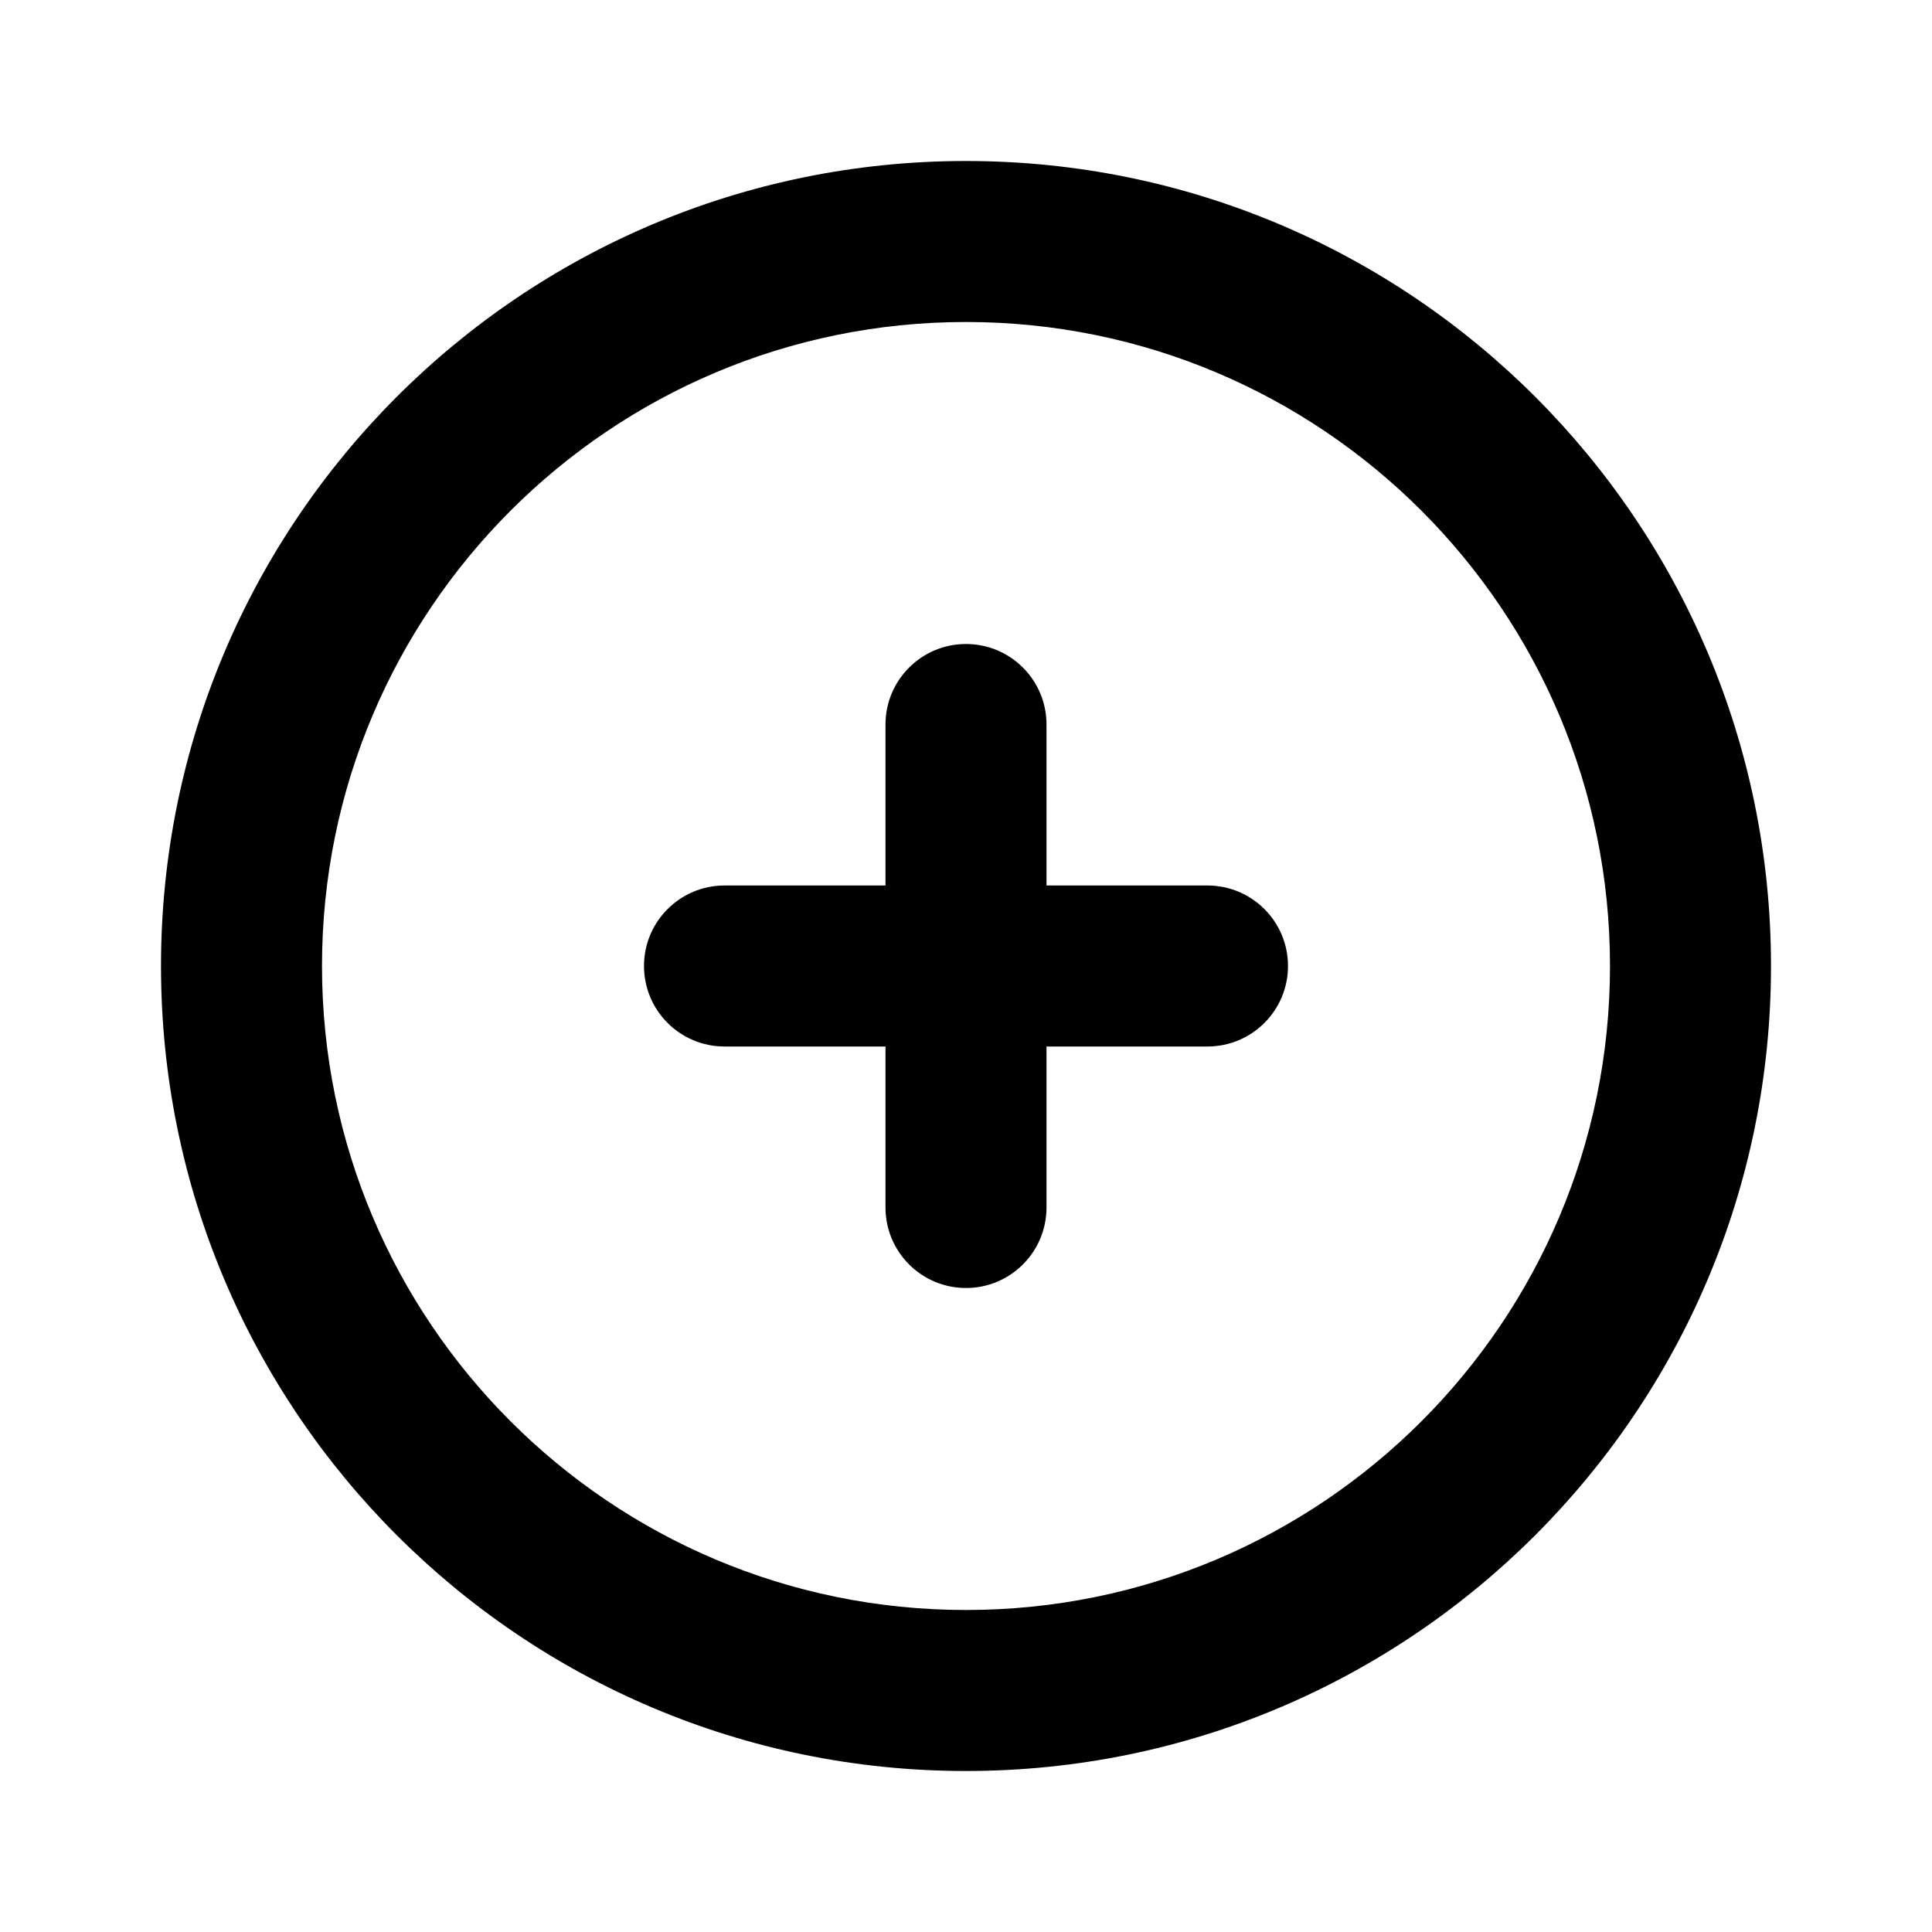
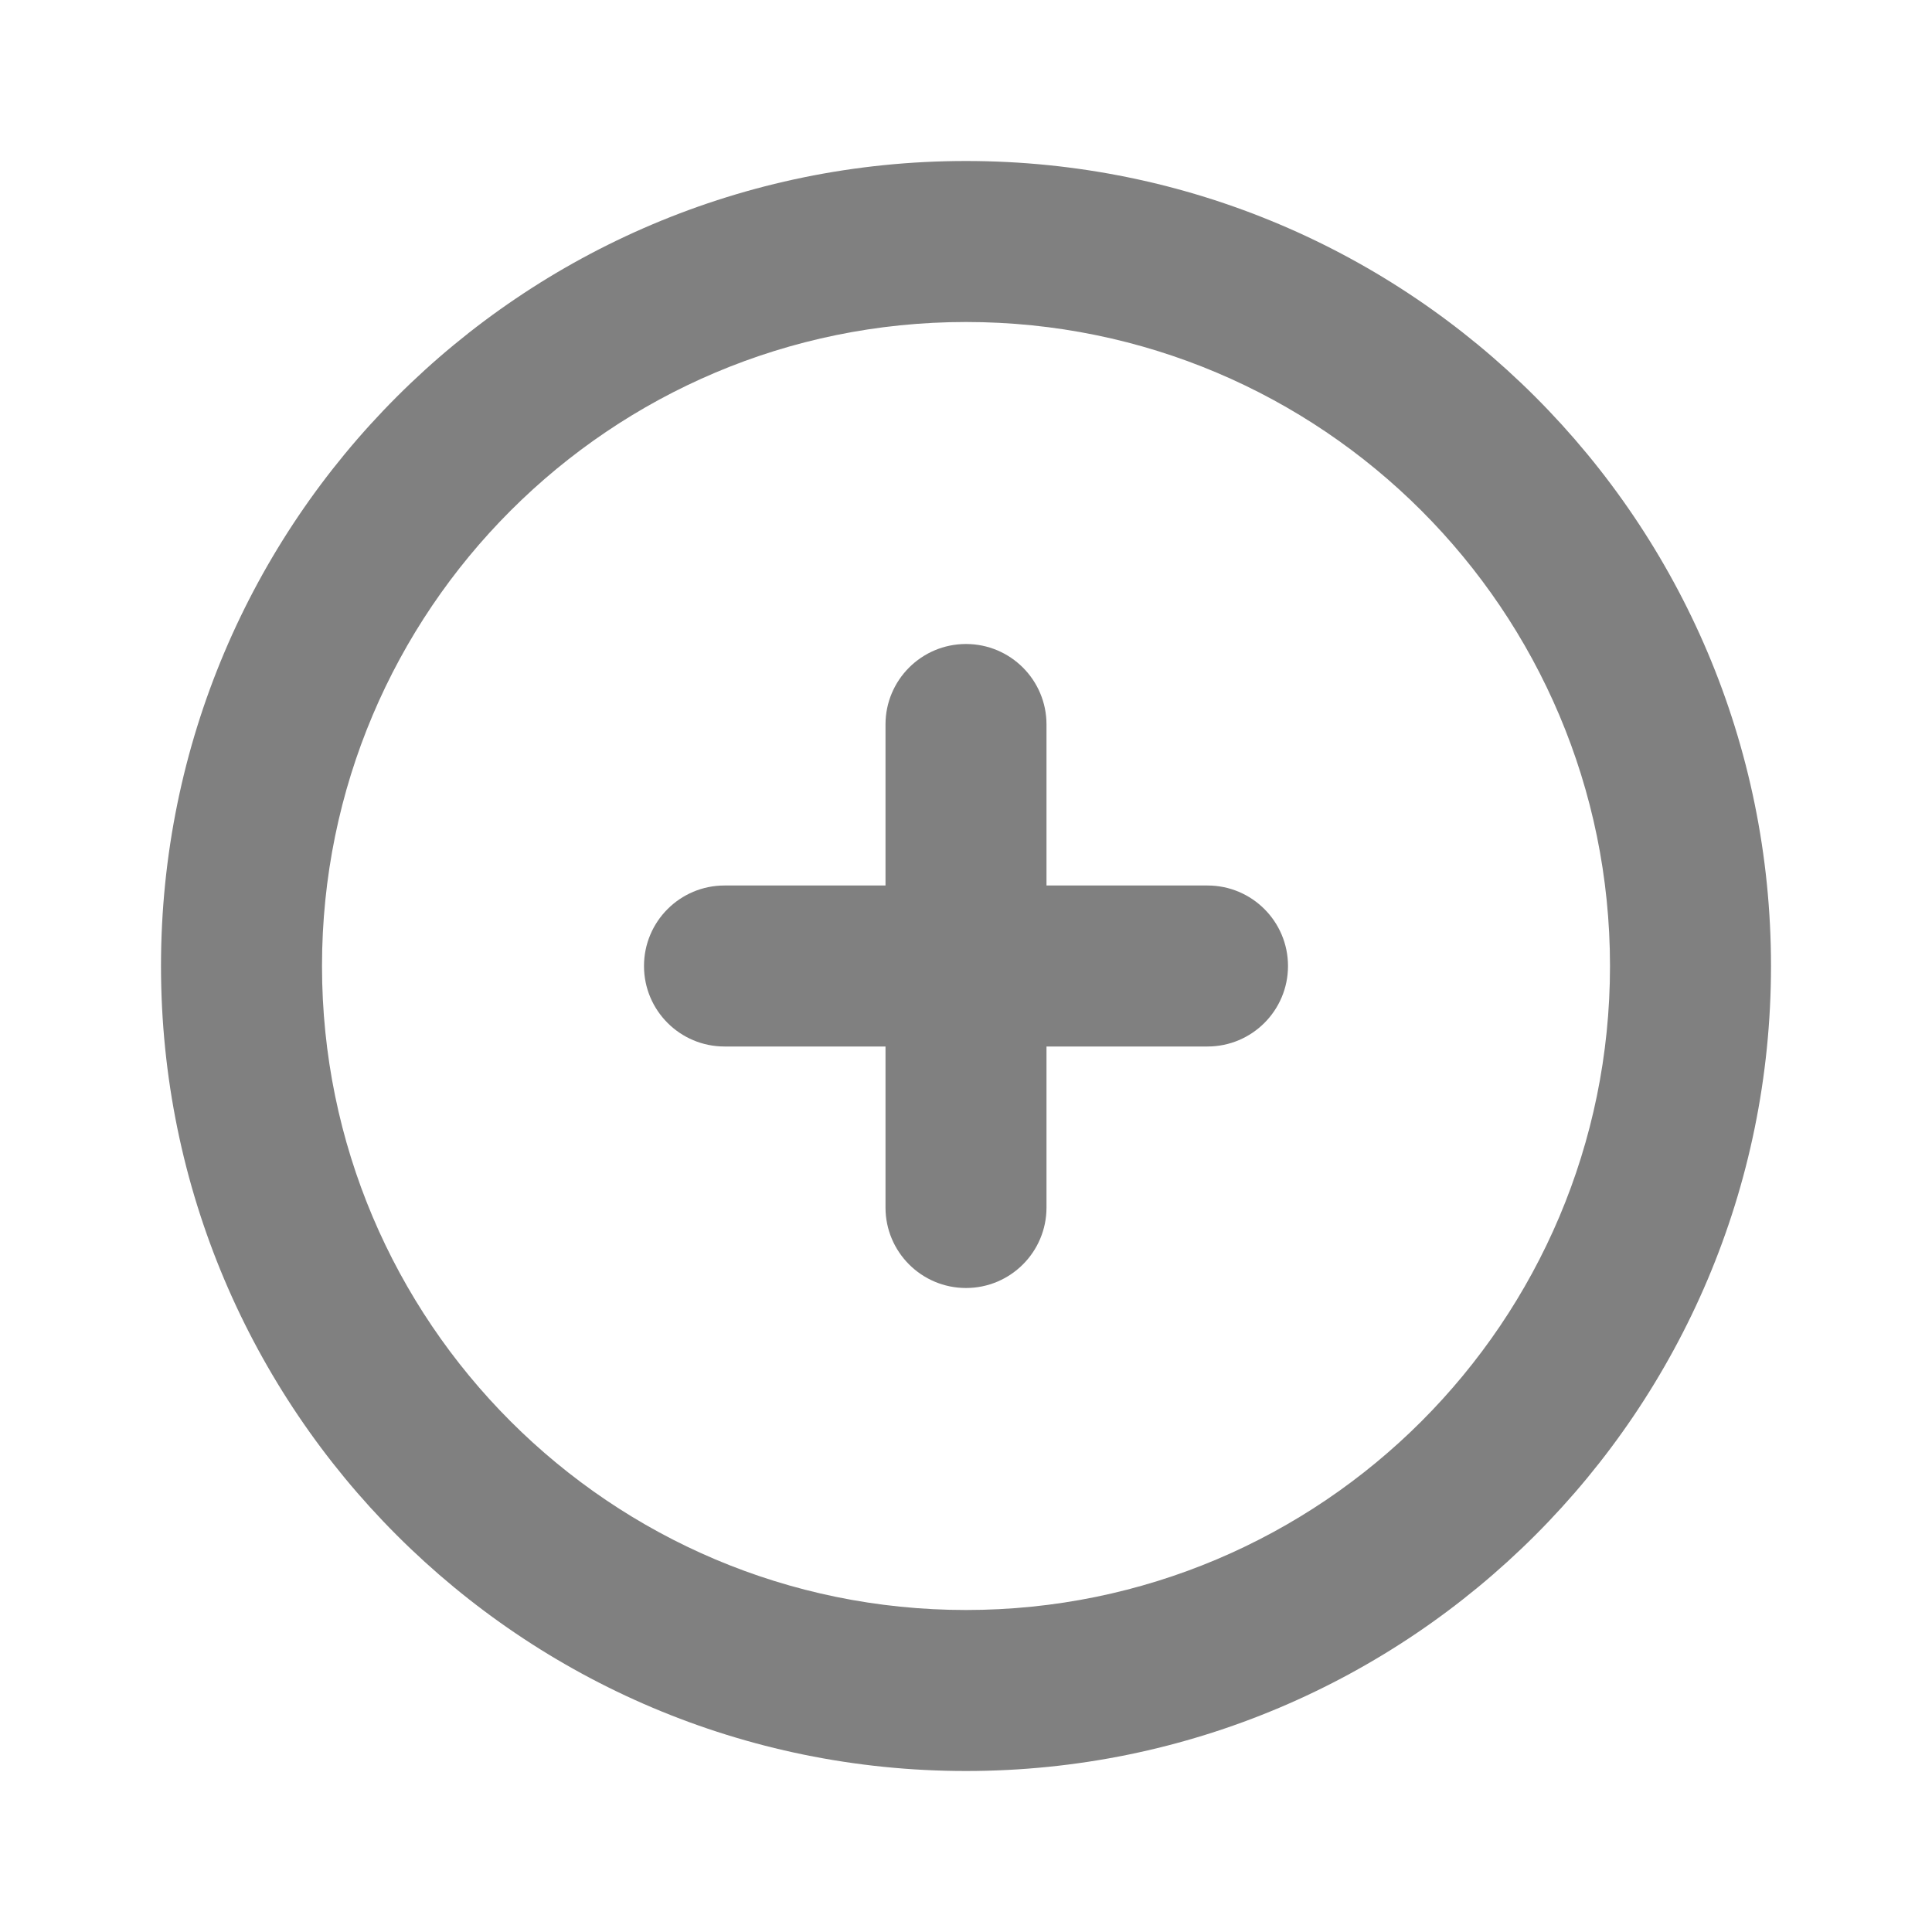
<svg xmlns="http://www.w3.org/2000/svg" version="1.1" x="0" y="0" width="24" height="24" viewBox="0, 0, 24, 24">
  <g id="Capa_1">
-     <path d="M12,2A10,10,0,1,0,22,12,10,10,0,0,0,12,2Zm0,18a8,8,0,1,1,8-8A8,8,0,0,1,12,20Z" fill="#000000" />
-     <path d="M15,11H13V9a1,1,0,0,0-2,0v2H9a1,1,0,0,0,0,2h2v2a1,1,0,0,0,2,0V13h2a1,1,0,0,0,0-2Z" fill="#000000" />
+     <path d="M12,2A10,10,0,1,0,22,12,10,10,0,0,0,12,2Zm0,18a8,8,0,1,1,8-8A8,8,0,0,1,12,20Z" fill="grey" />
+     <path d="M15,11H13V9a1,1,0,0,0-2,0v2H9a1,1,0,0,0,0,2h2v2a1,1,0,0,0,2,0V13h2a1,1,0,0,0,0-2Z" fill="grey" />
  </g>
</svg>
